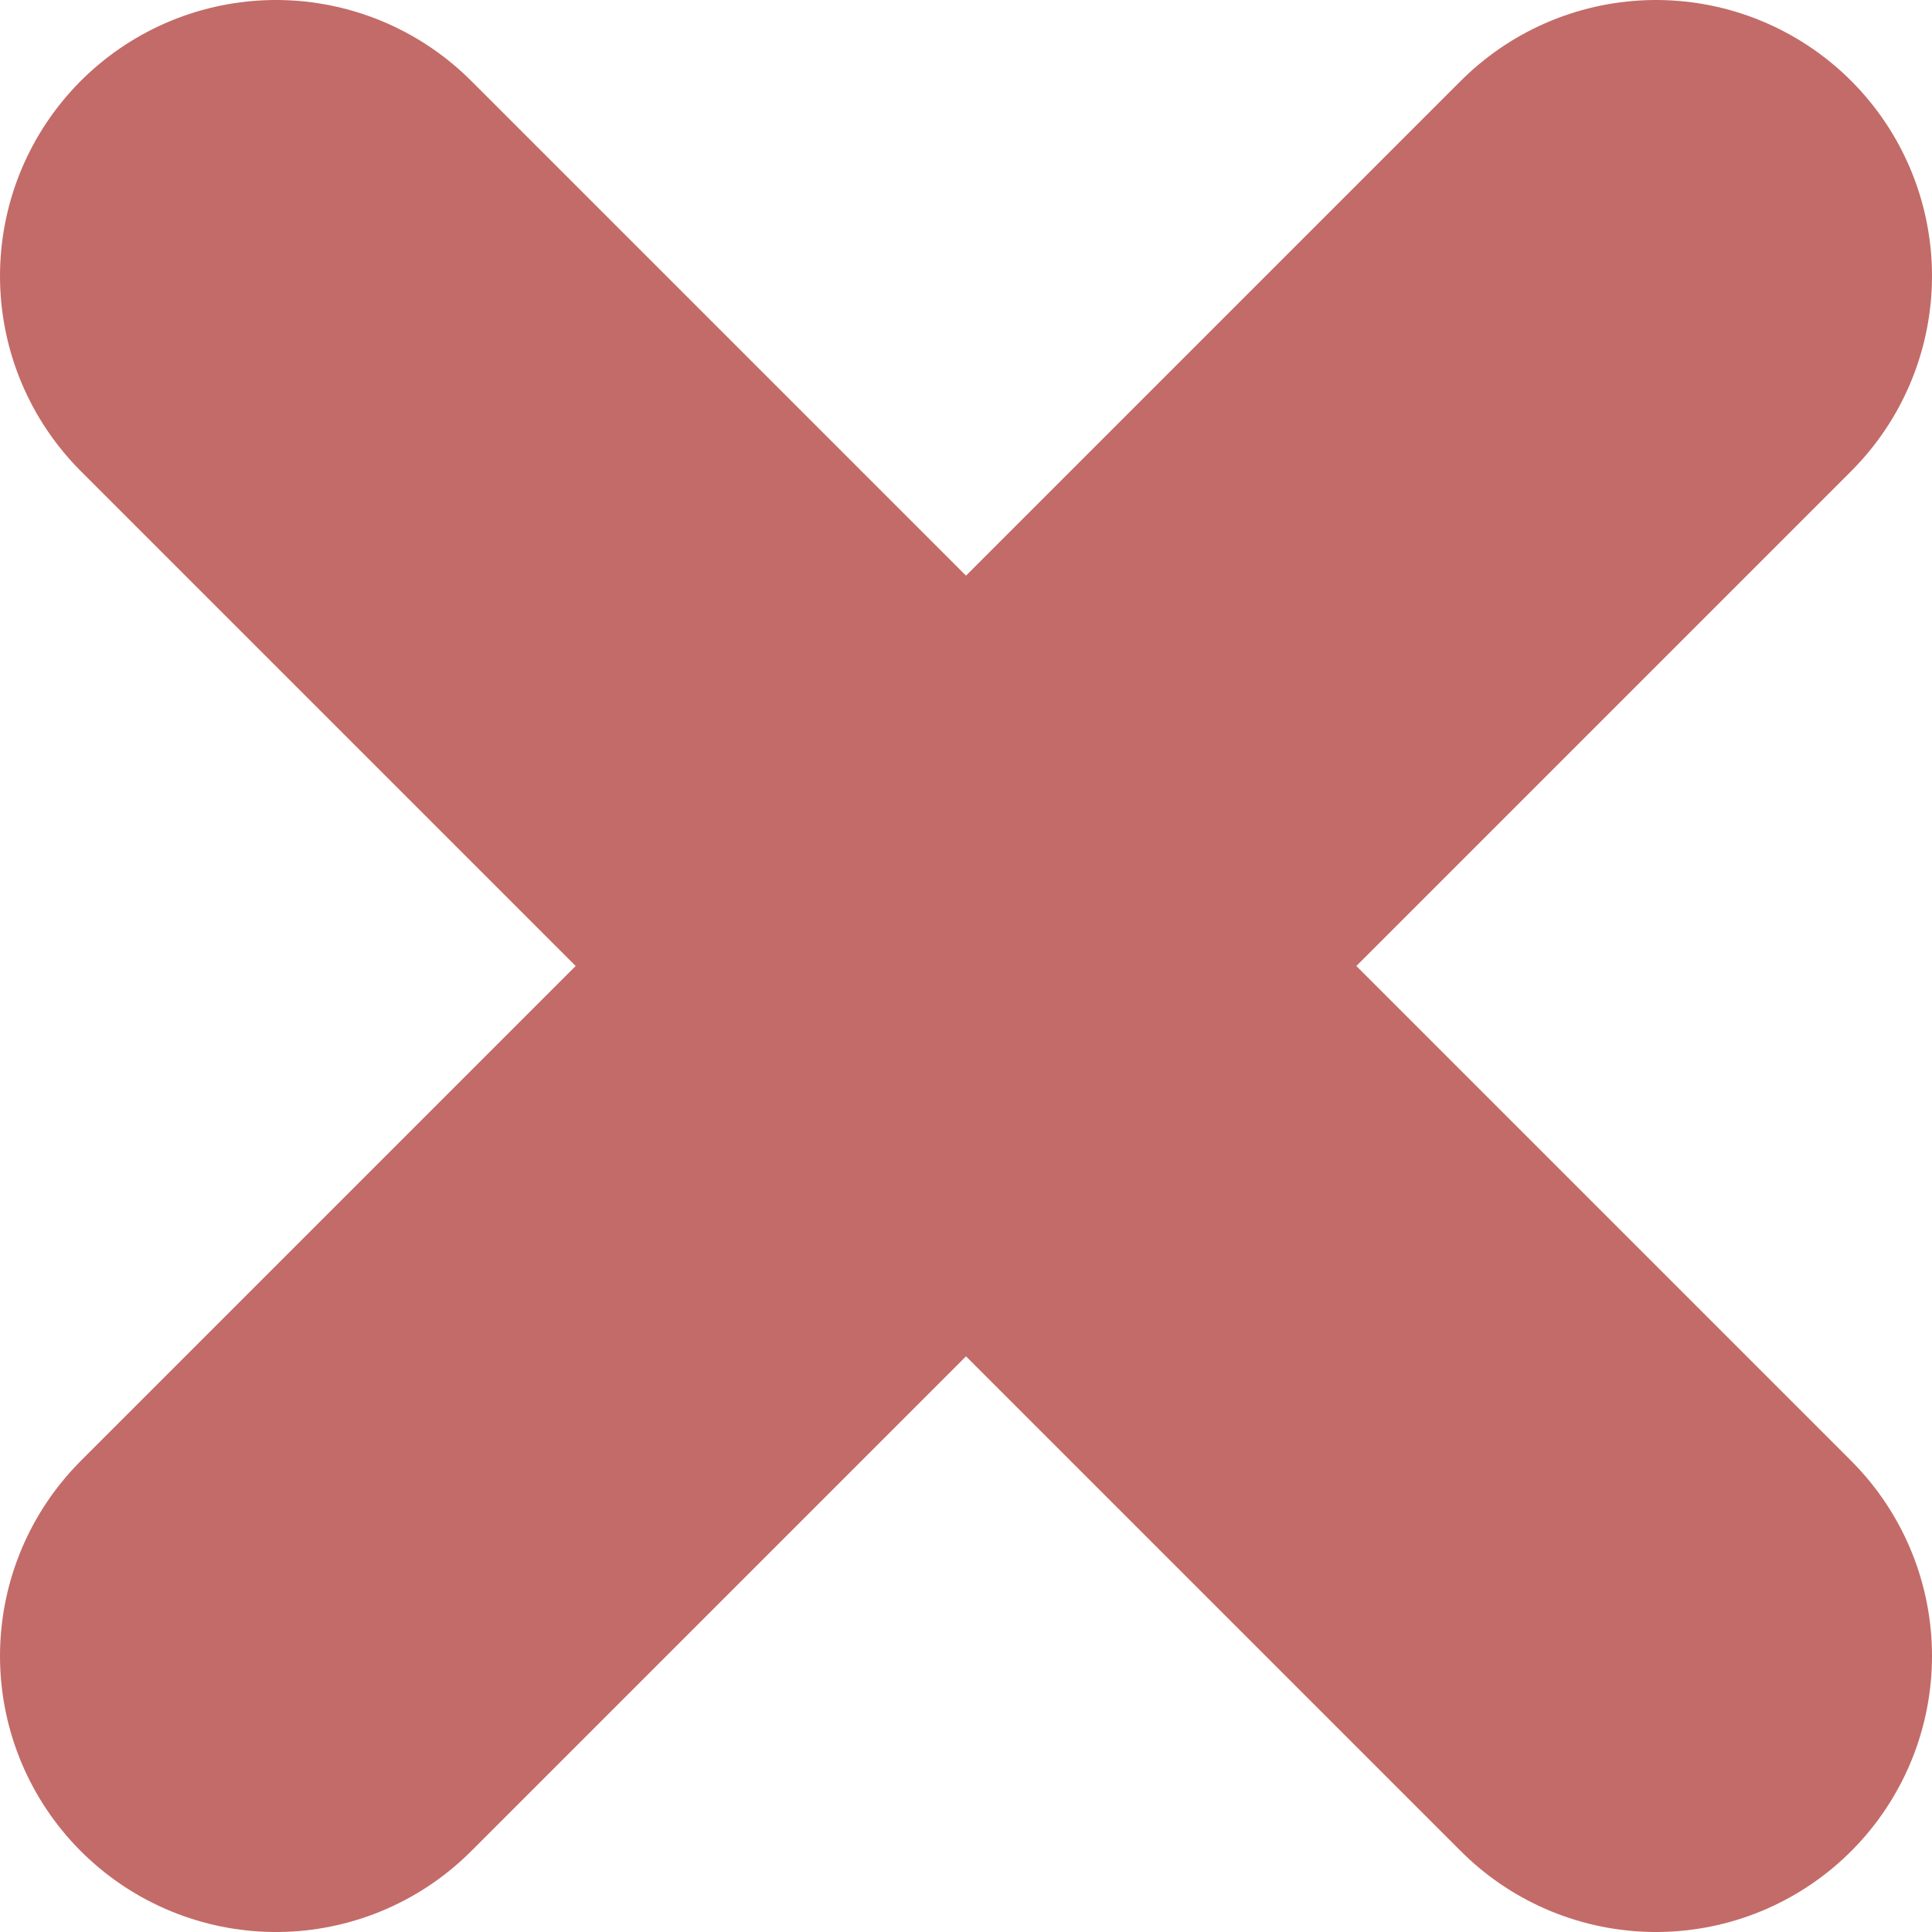
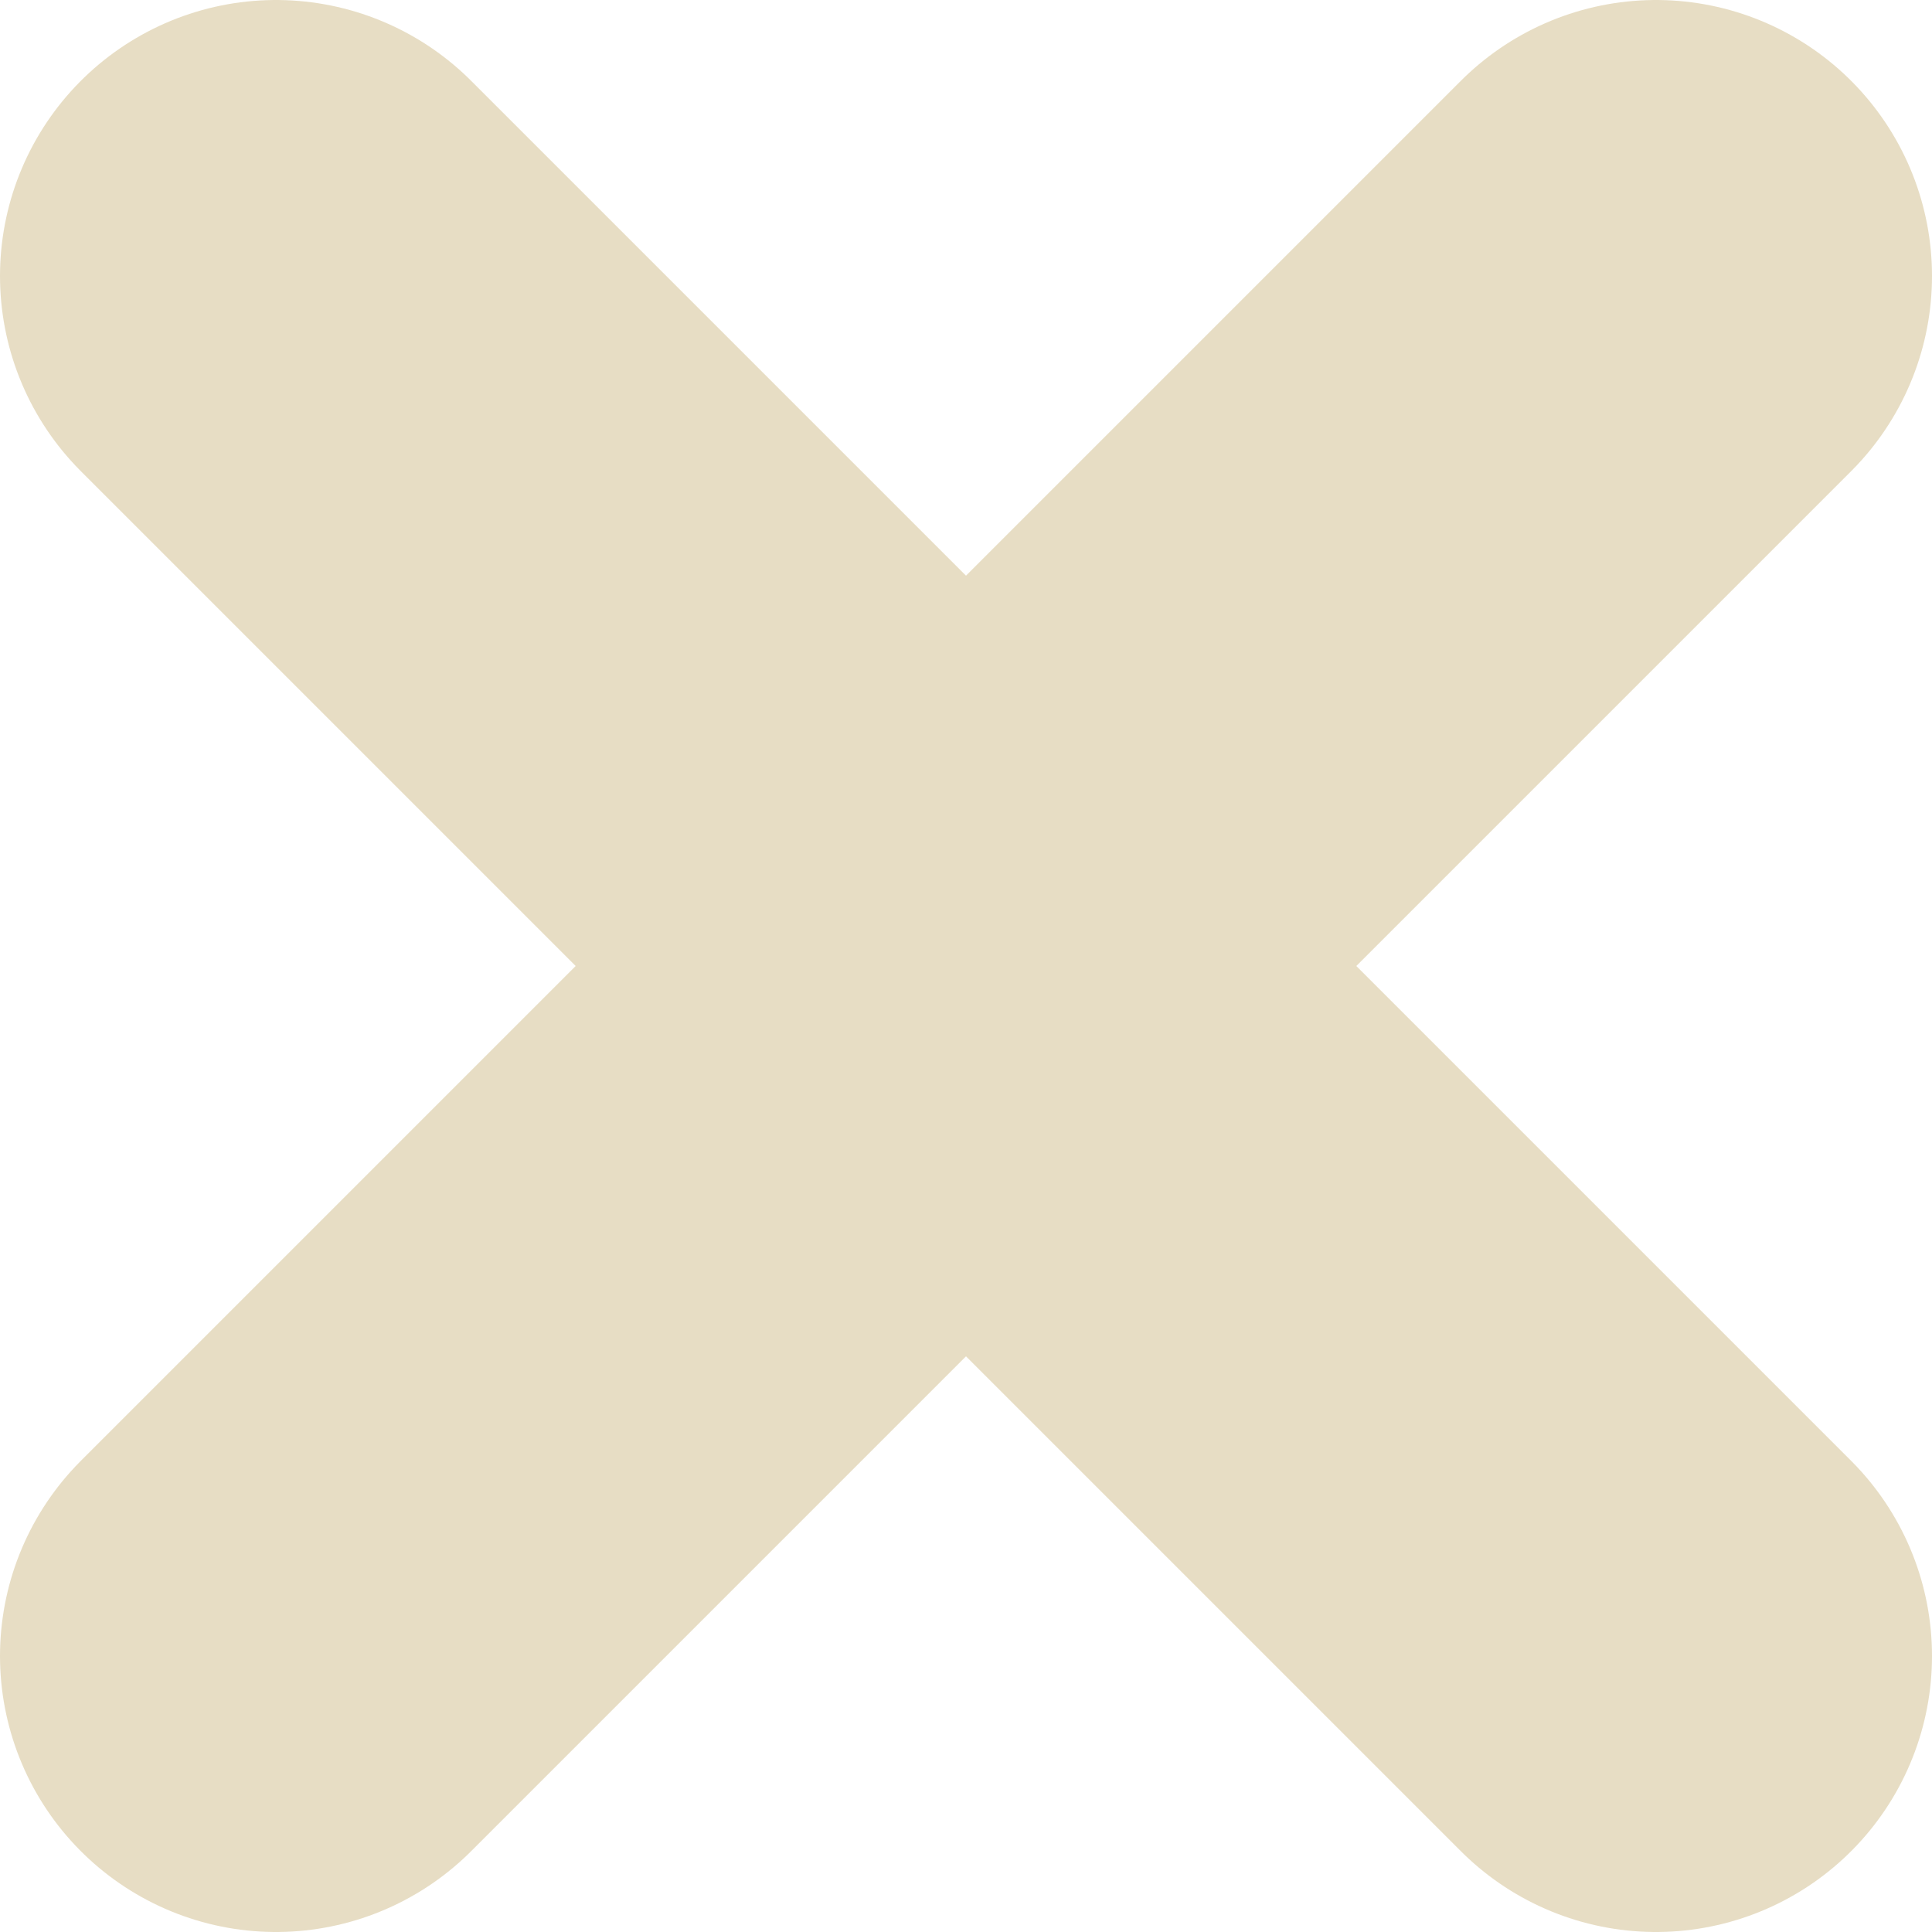
<svg xmlns="http://www.w3.org/2000/svg" width="100%" height="100%" viewBox="0 0 875 875" version="1.1" xml:space="preserve" style="fill-rule:evenodd;clip-rule:evenodd;stroke-linecap:round;stroke-linejoin:round;stroke-miterlimit:1.5;">
-   <path d="M125,125l625,625" style="fill:none;stroke:#c36b68;stroke-width:250px;" />
-   <path d="M750,125l-625,625" style="fill:none;stroke:#c36b68;stroke-width:250px;" />
+   <path d="M125,125l625,625" style="fill:none;stroke:#e7ddc4;stroke-width:250px;" />
+   <path d="M750,125l-625,625" style="fill:none;stroke:#e7ddc4;stroke-width:250px;" />
</svg>
